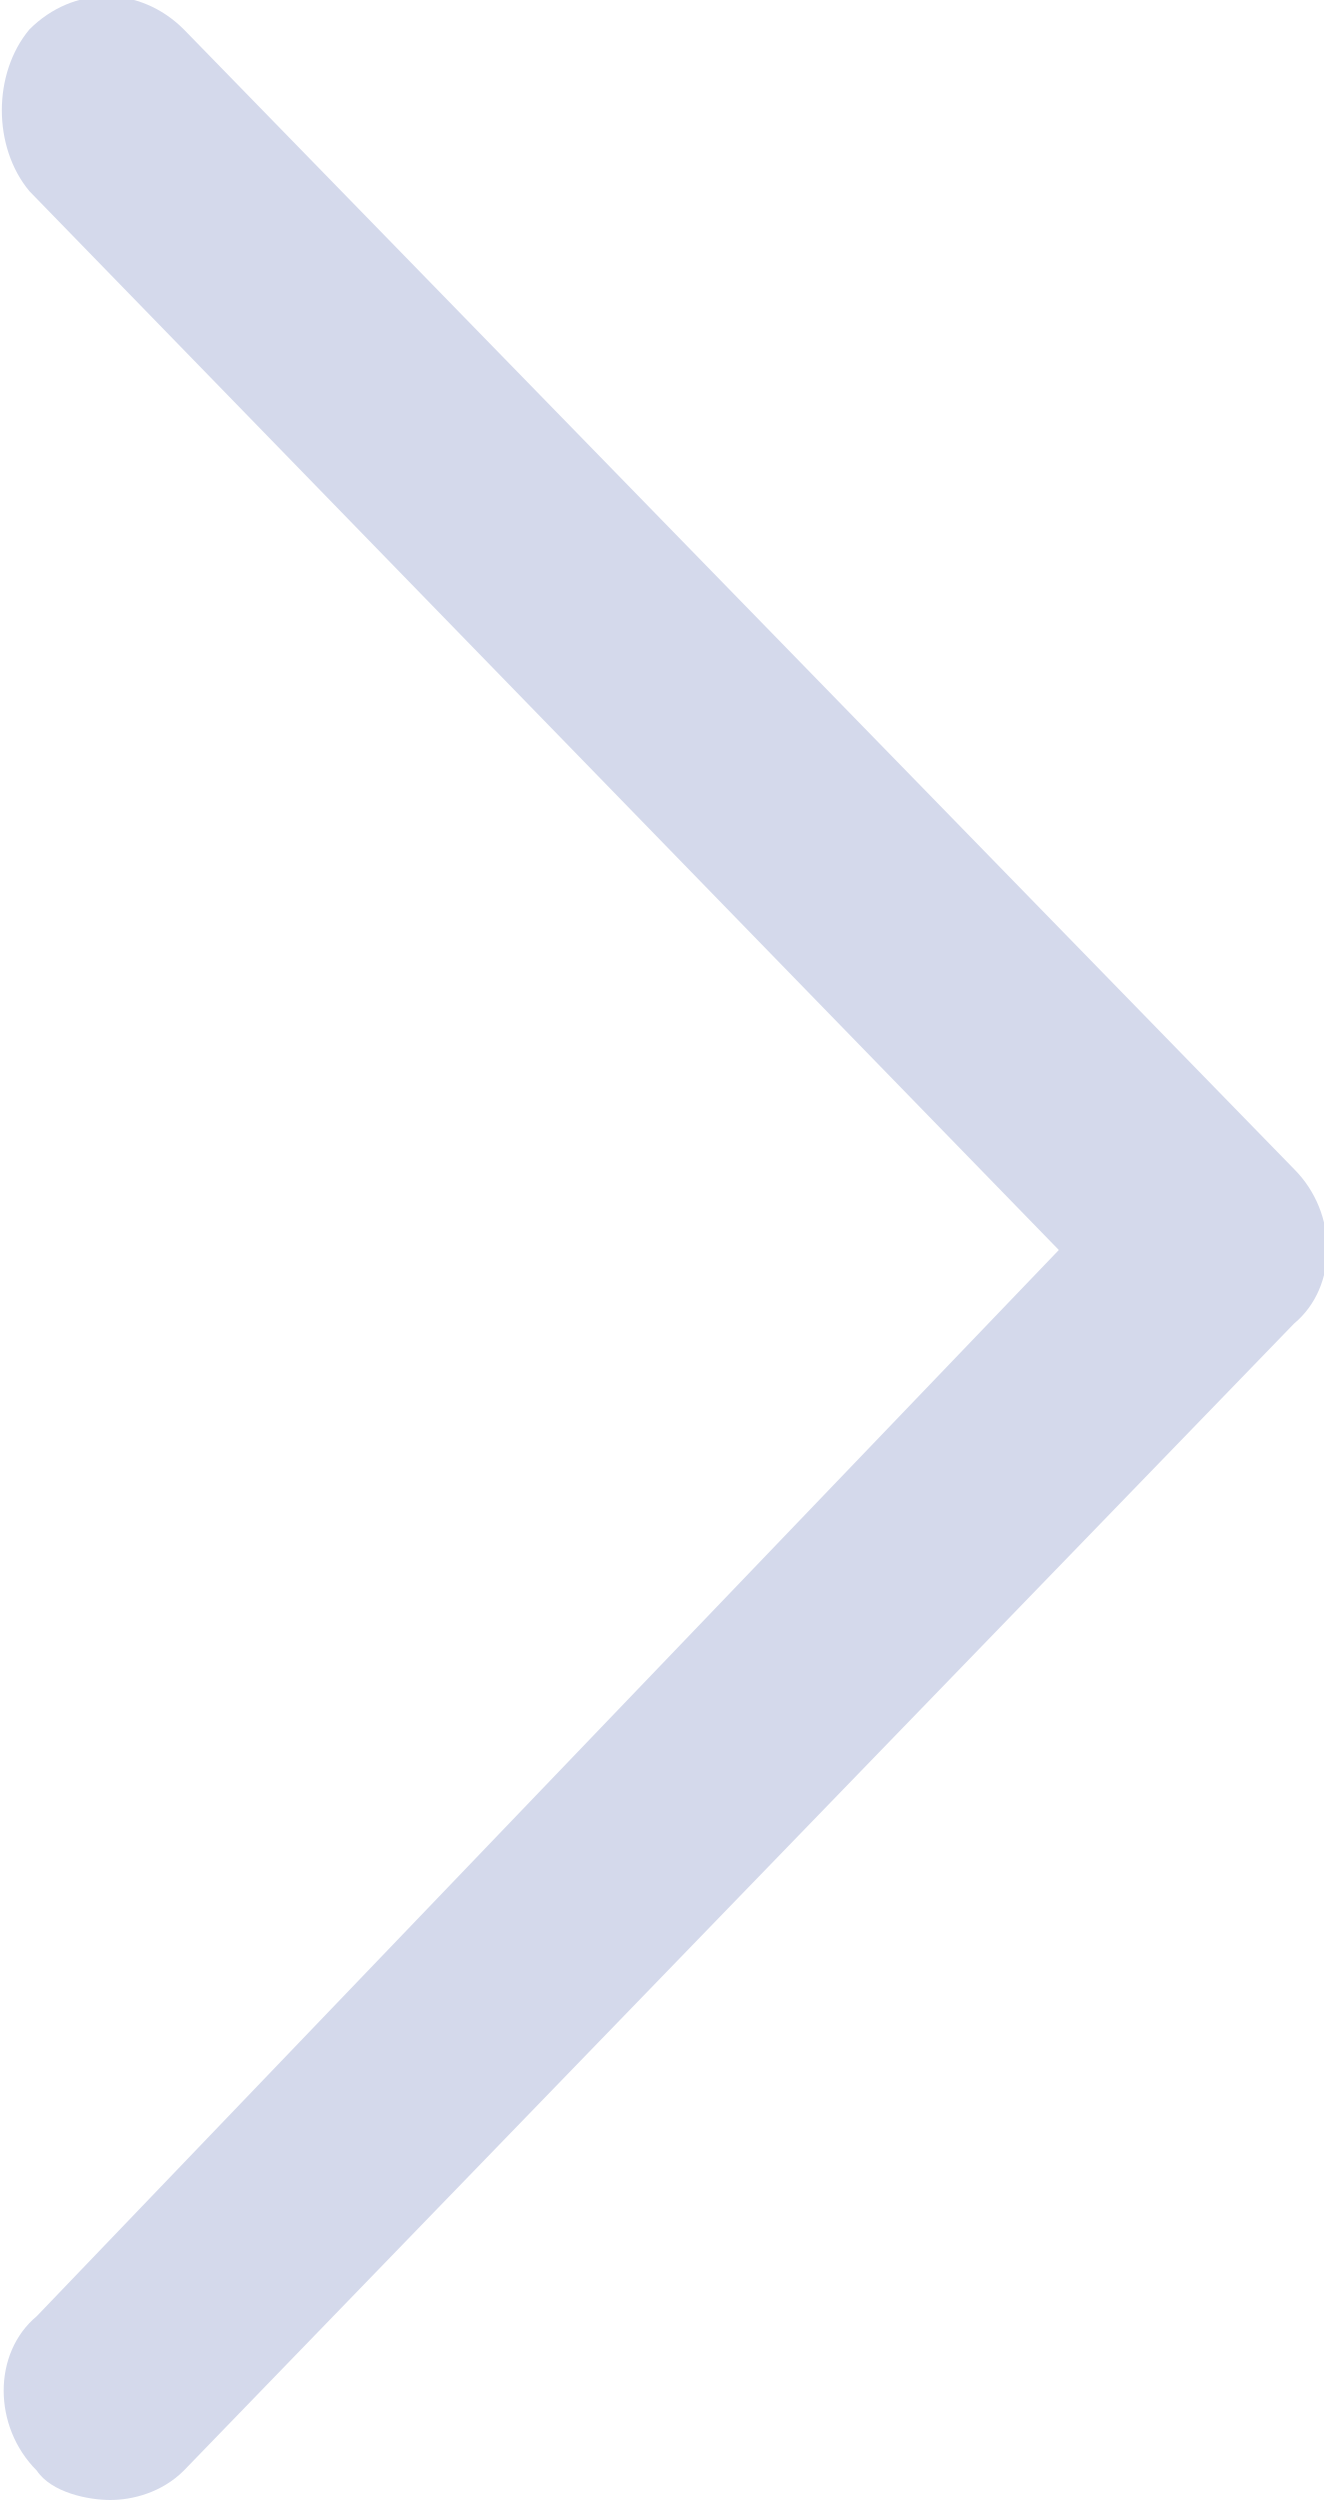
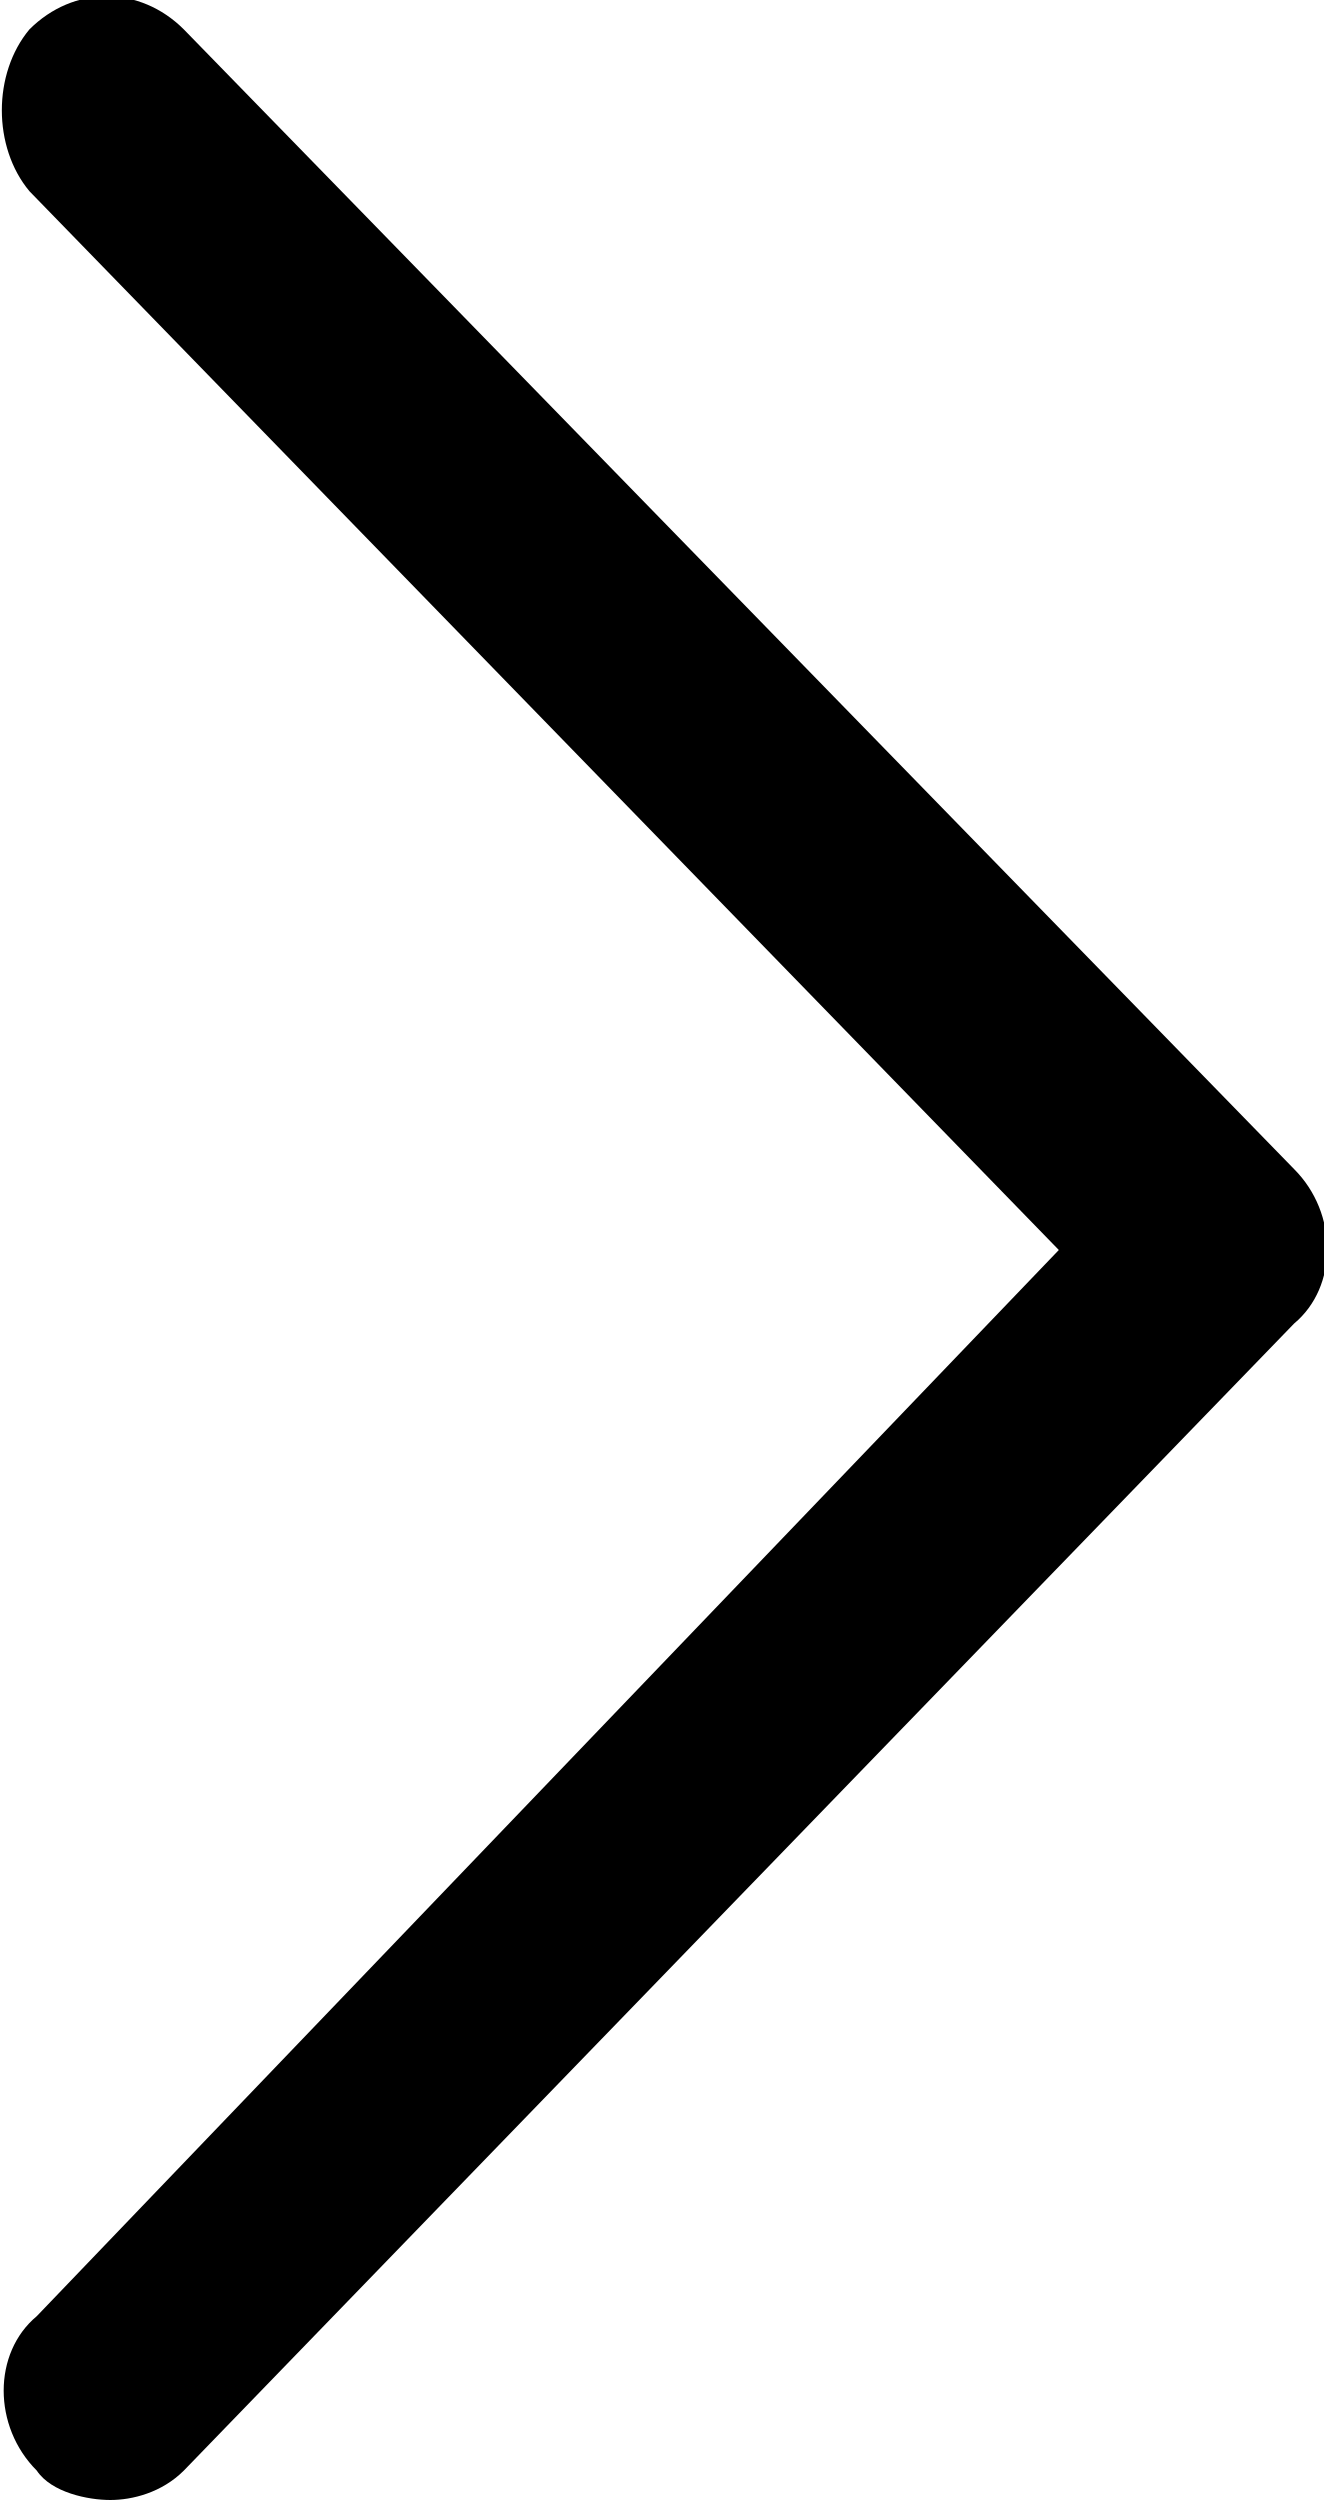
<svg xmlns="http://www.w3.org/2000/svg" version="1.1" id="Layer_1" x="0px" y="0px" viewBox="0 0 18 34" style="enable-background: new 0 0 18 34;" xml:space="preserve">
-   <path d="M14.4,17L0.4,2.6C-0.1,2-0.1,1,0.4,0.4c0.6-0.6,1.5-0.6,2.1,0l15.1,15.5c0.6,0.6,0.6,1.6,0,2.1L2.5,33.6 c-0.3,0.3-0.7,0.4-1,0.4s-0.8-0.1-1-0.4c-0.6-0.6-0.6-1.6,0-2.1L14.4,17z" fill="#d4d9eb" />
+   <path d="M14.4,17L0.4,2.6C-0.1,2-0.1,1,0.4,0.4c0.6-0.6,1.5-0.6,2.1,0l15.1,15.5c0.6,0.6,0.6,1.6,0,2.1L2.5,33.6 c-0.3,0.3-0.7,0.4-1,0.4s-0.8-0.1-1-0.4c-0.6-0.6-0.6-1.6,0-2.1L14.4,17z" />
</svg>
